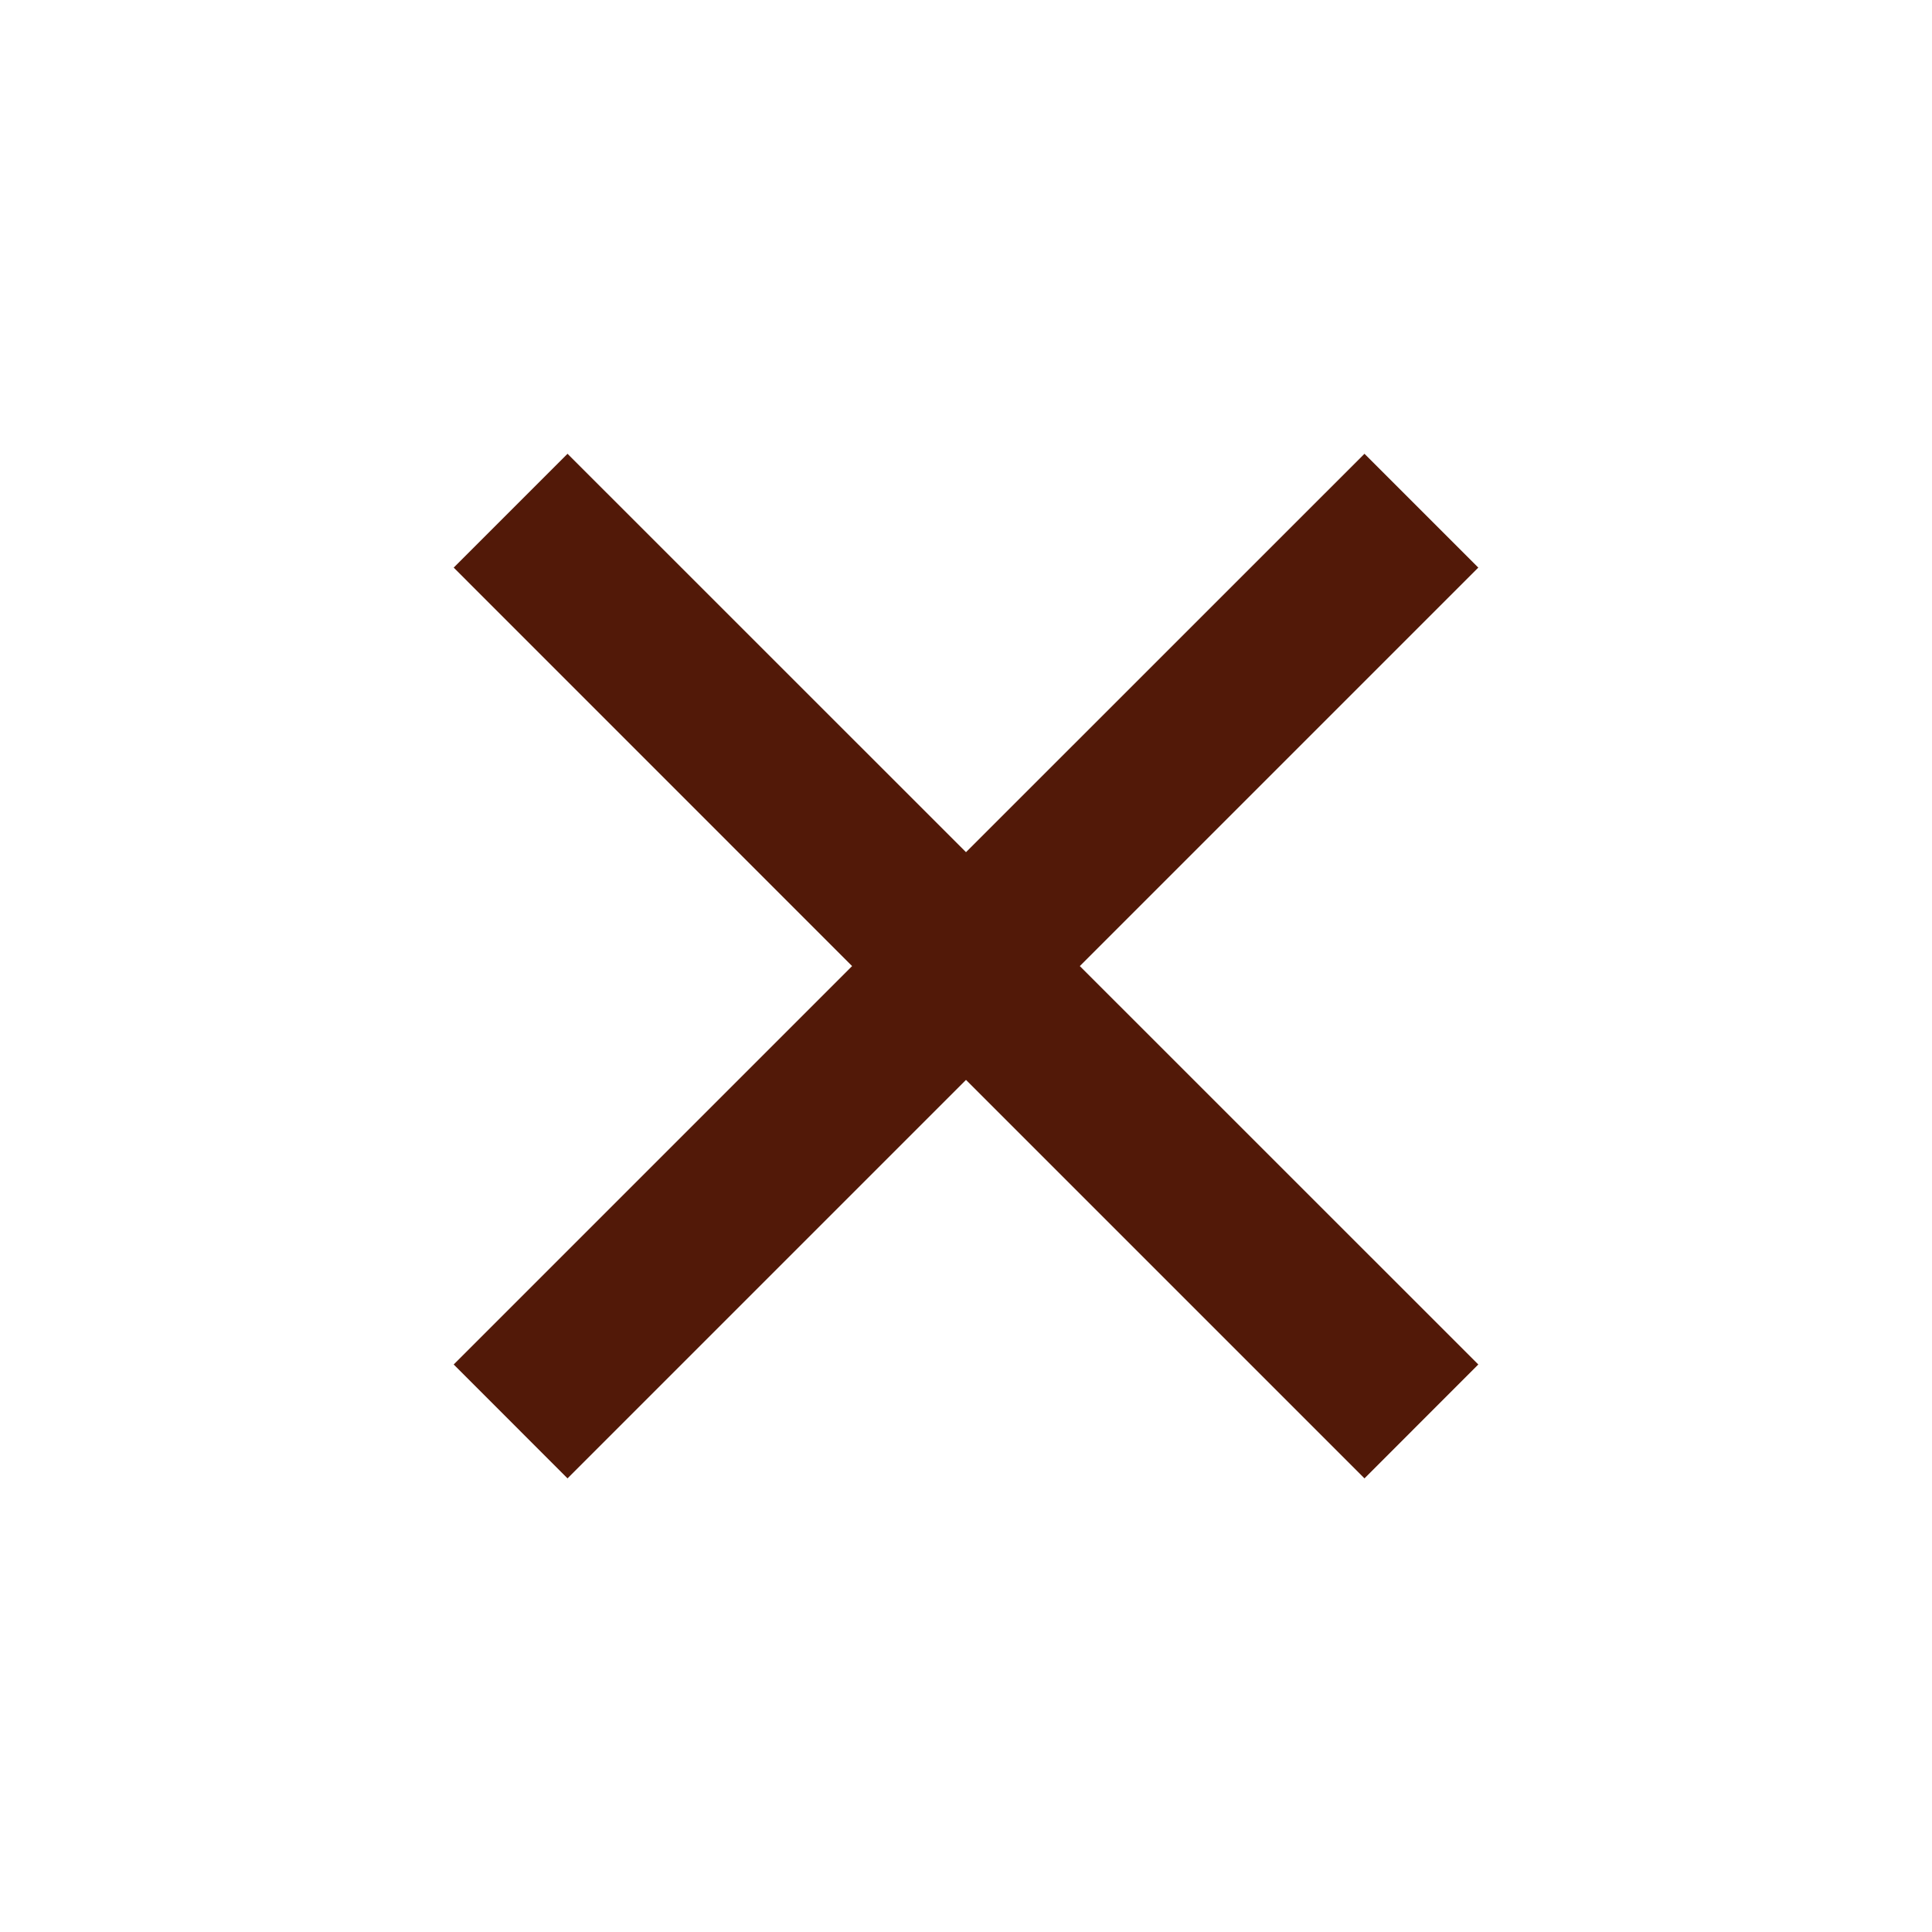
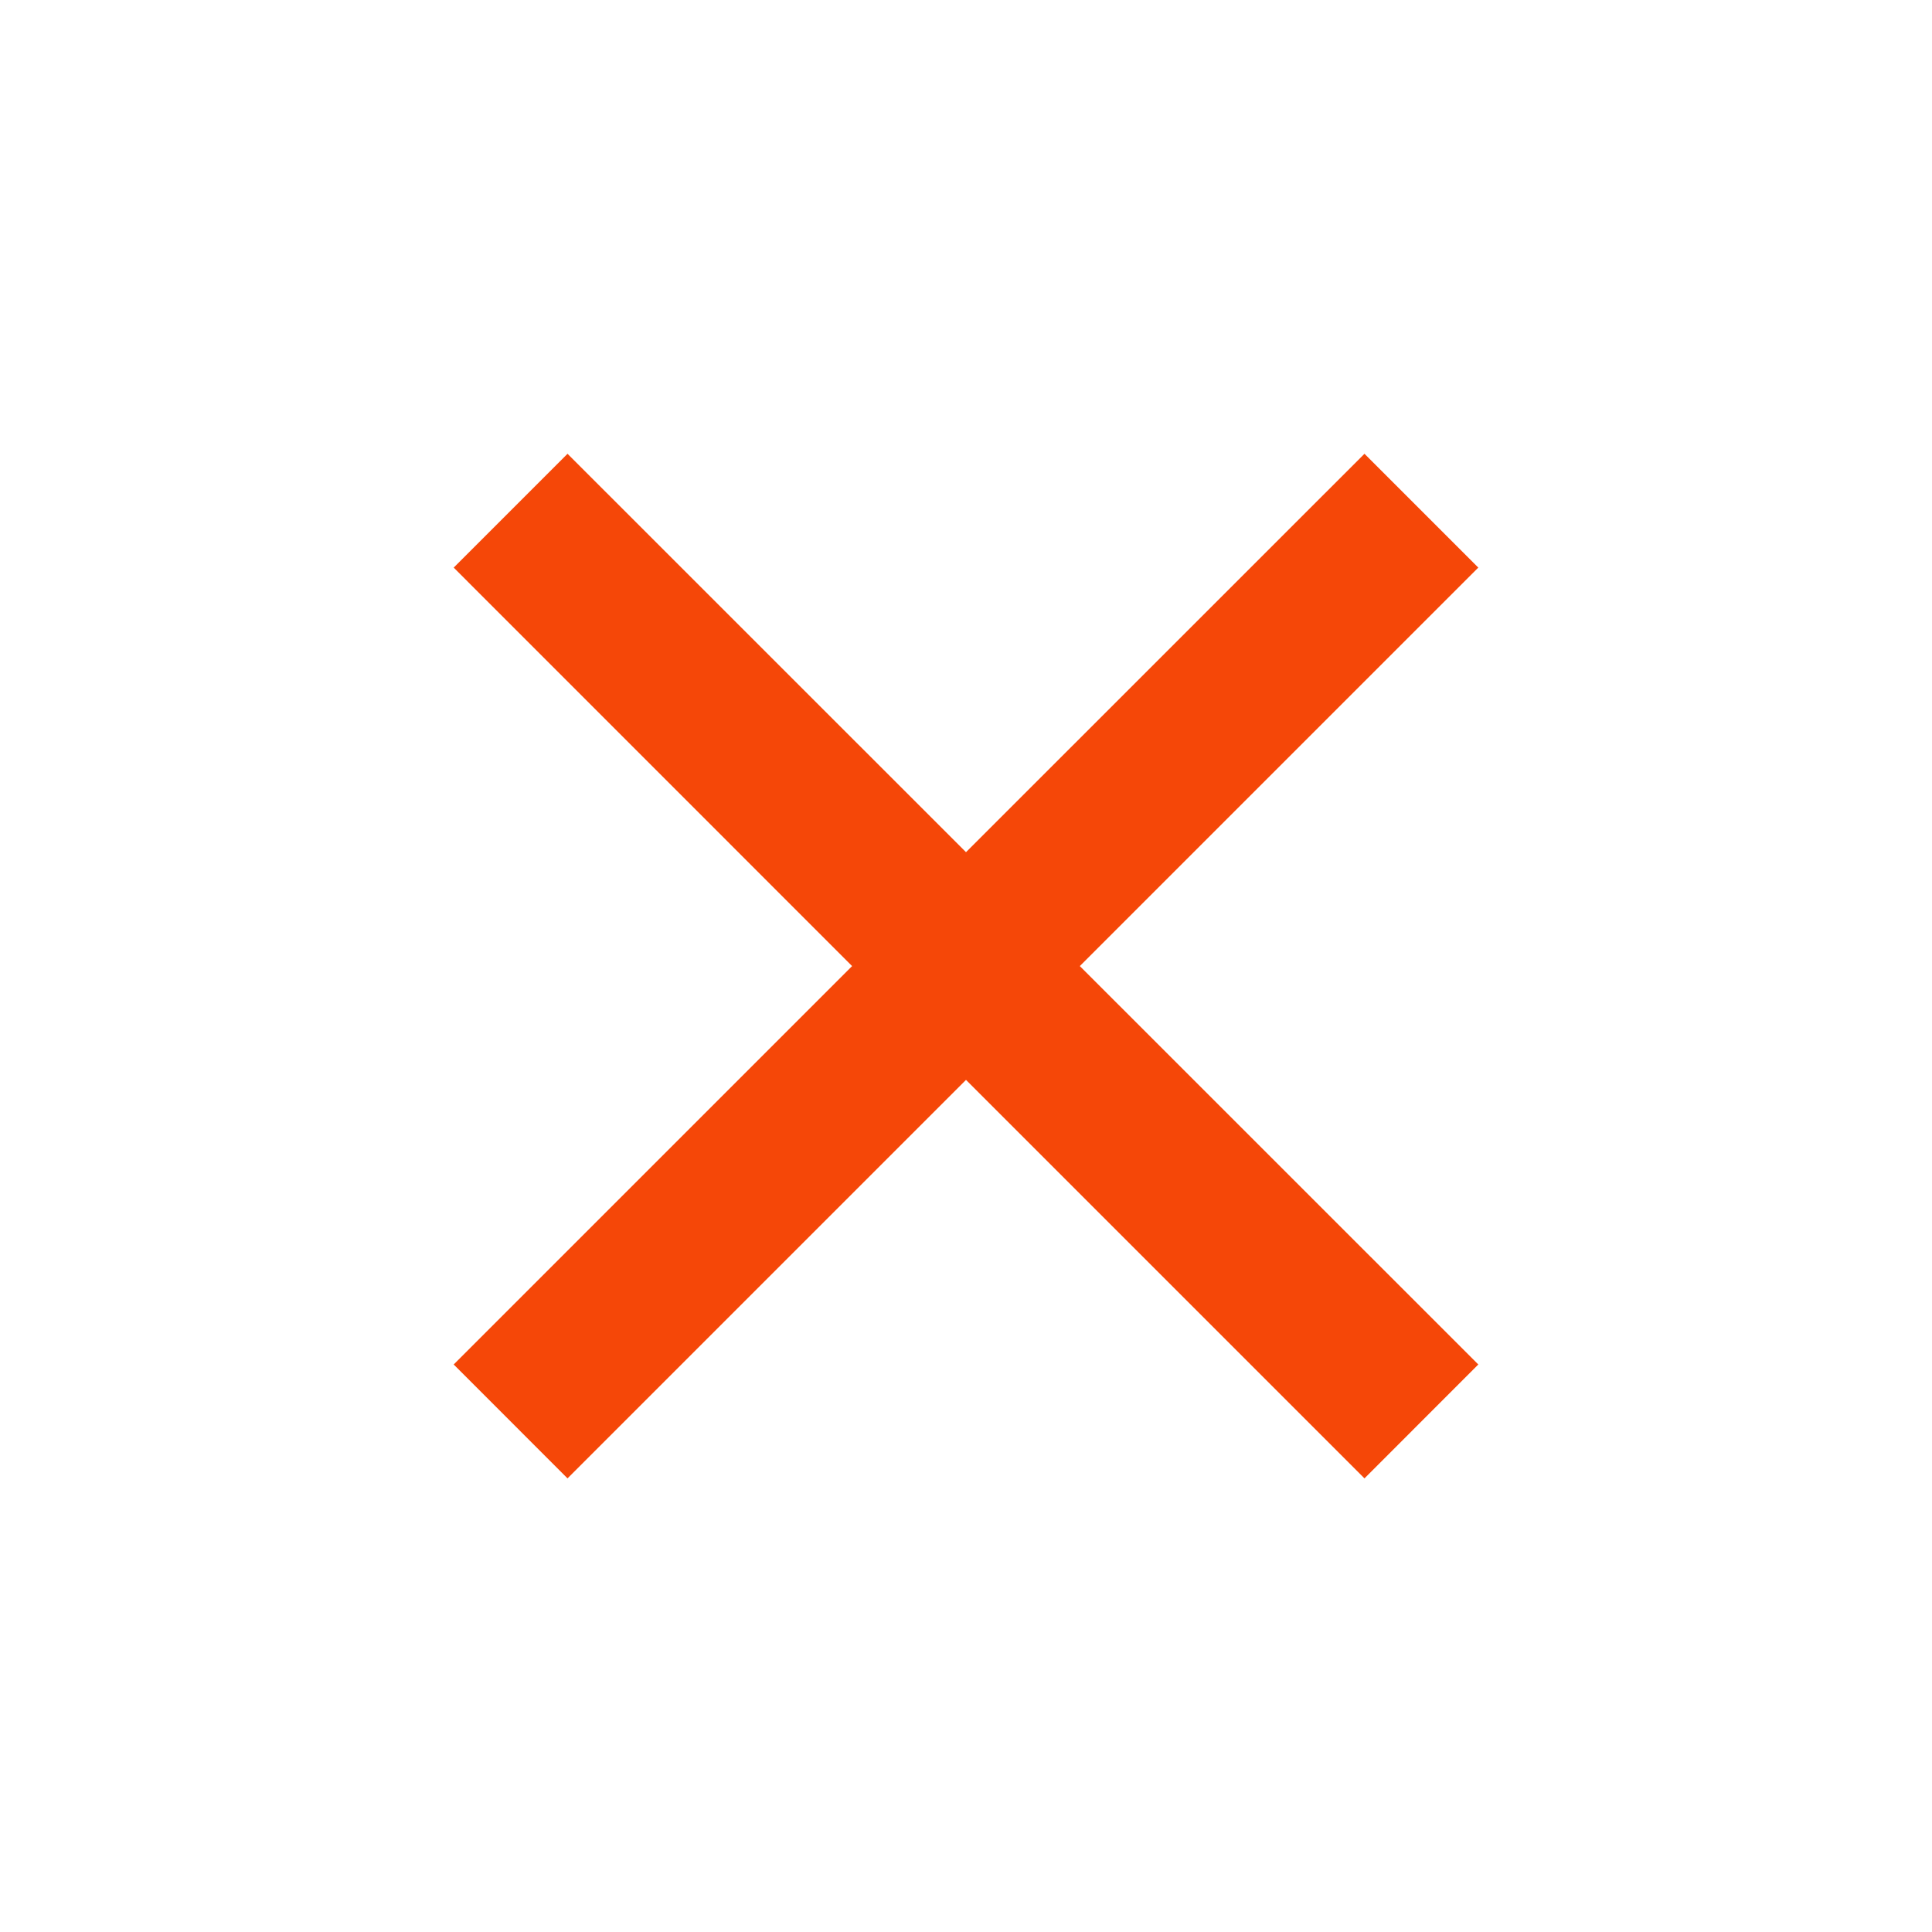
- <svg xmlns="http://www.w3.org/2000/svg" viewBox="0 0 24 24" fill="rgba(82,25,8,1)">
+ <svg xmlns="http://www.w3.org/2000/svg" viewBox="0 0 24 24" fill="rgba(245,71,8,1)">
  <path d="M12 10.586L16.95 5.637L18.364 7.051L13.414 12.001L18.364 16.95L16.95 18.365L12 13.415L7.05 18.365L5.636 16.95L10.585 12.001L5.636 7.051L7.05 5.637L12 10.586Z" />
</svg>
